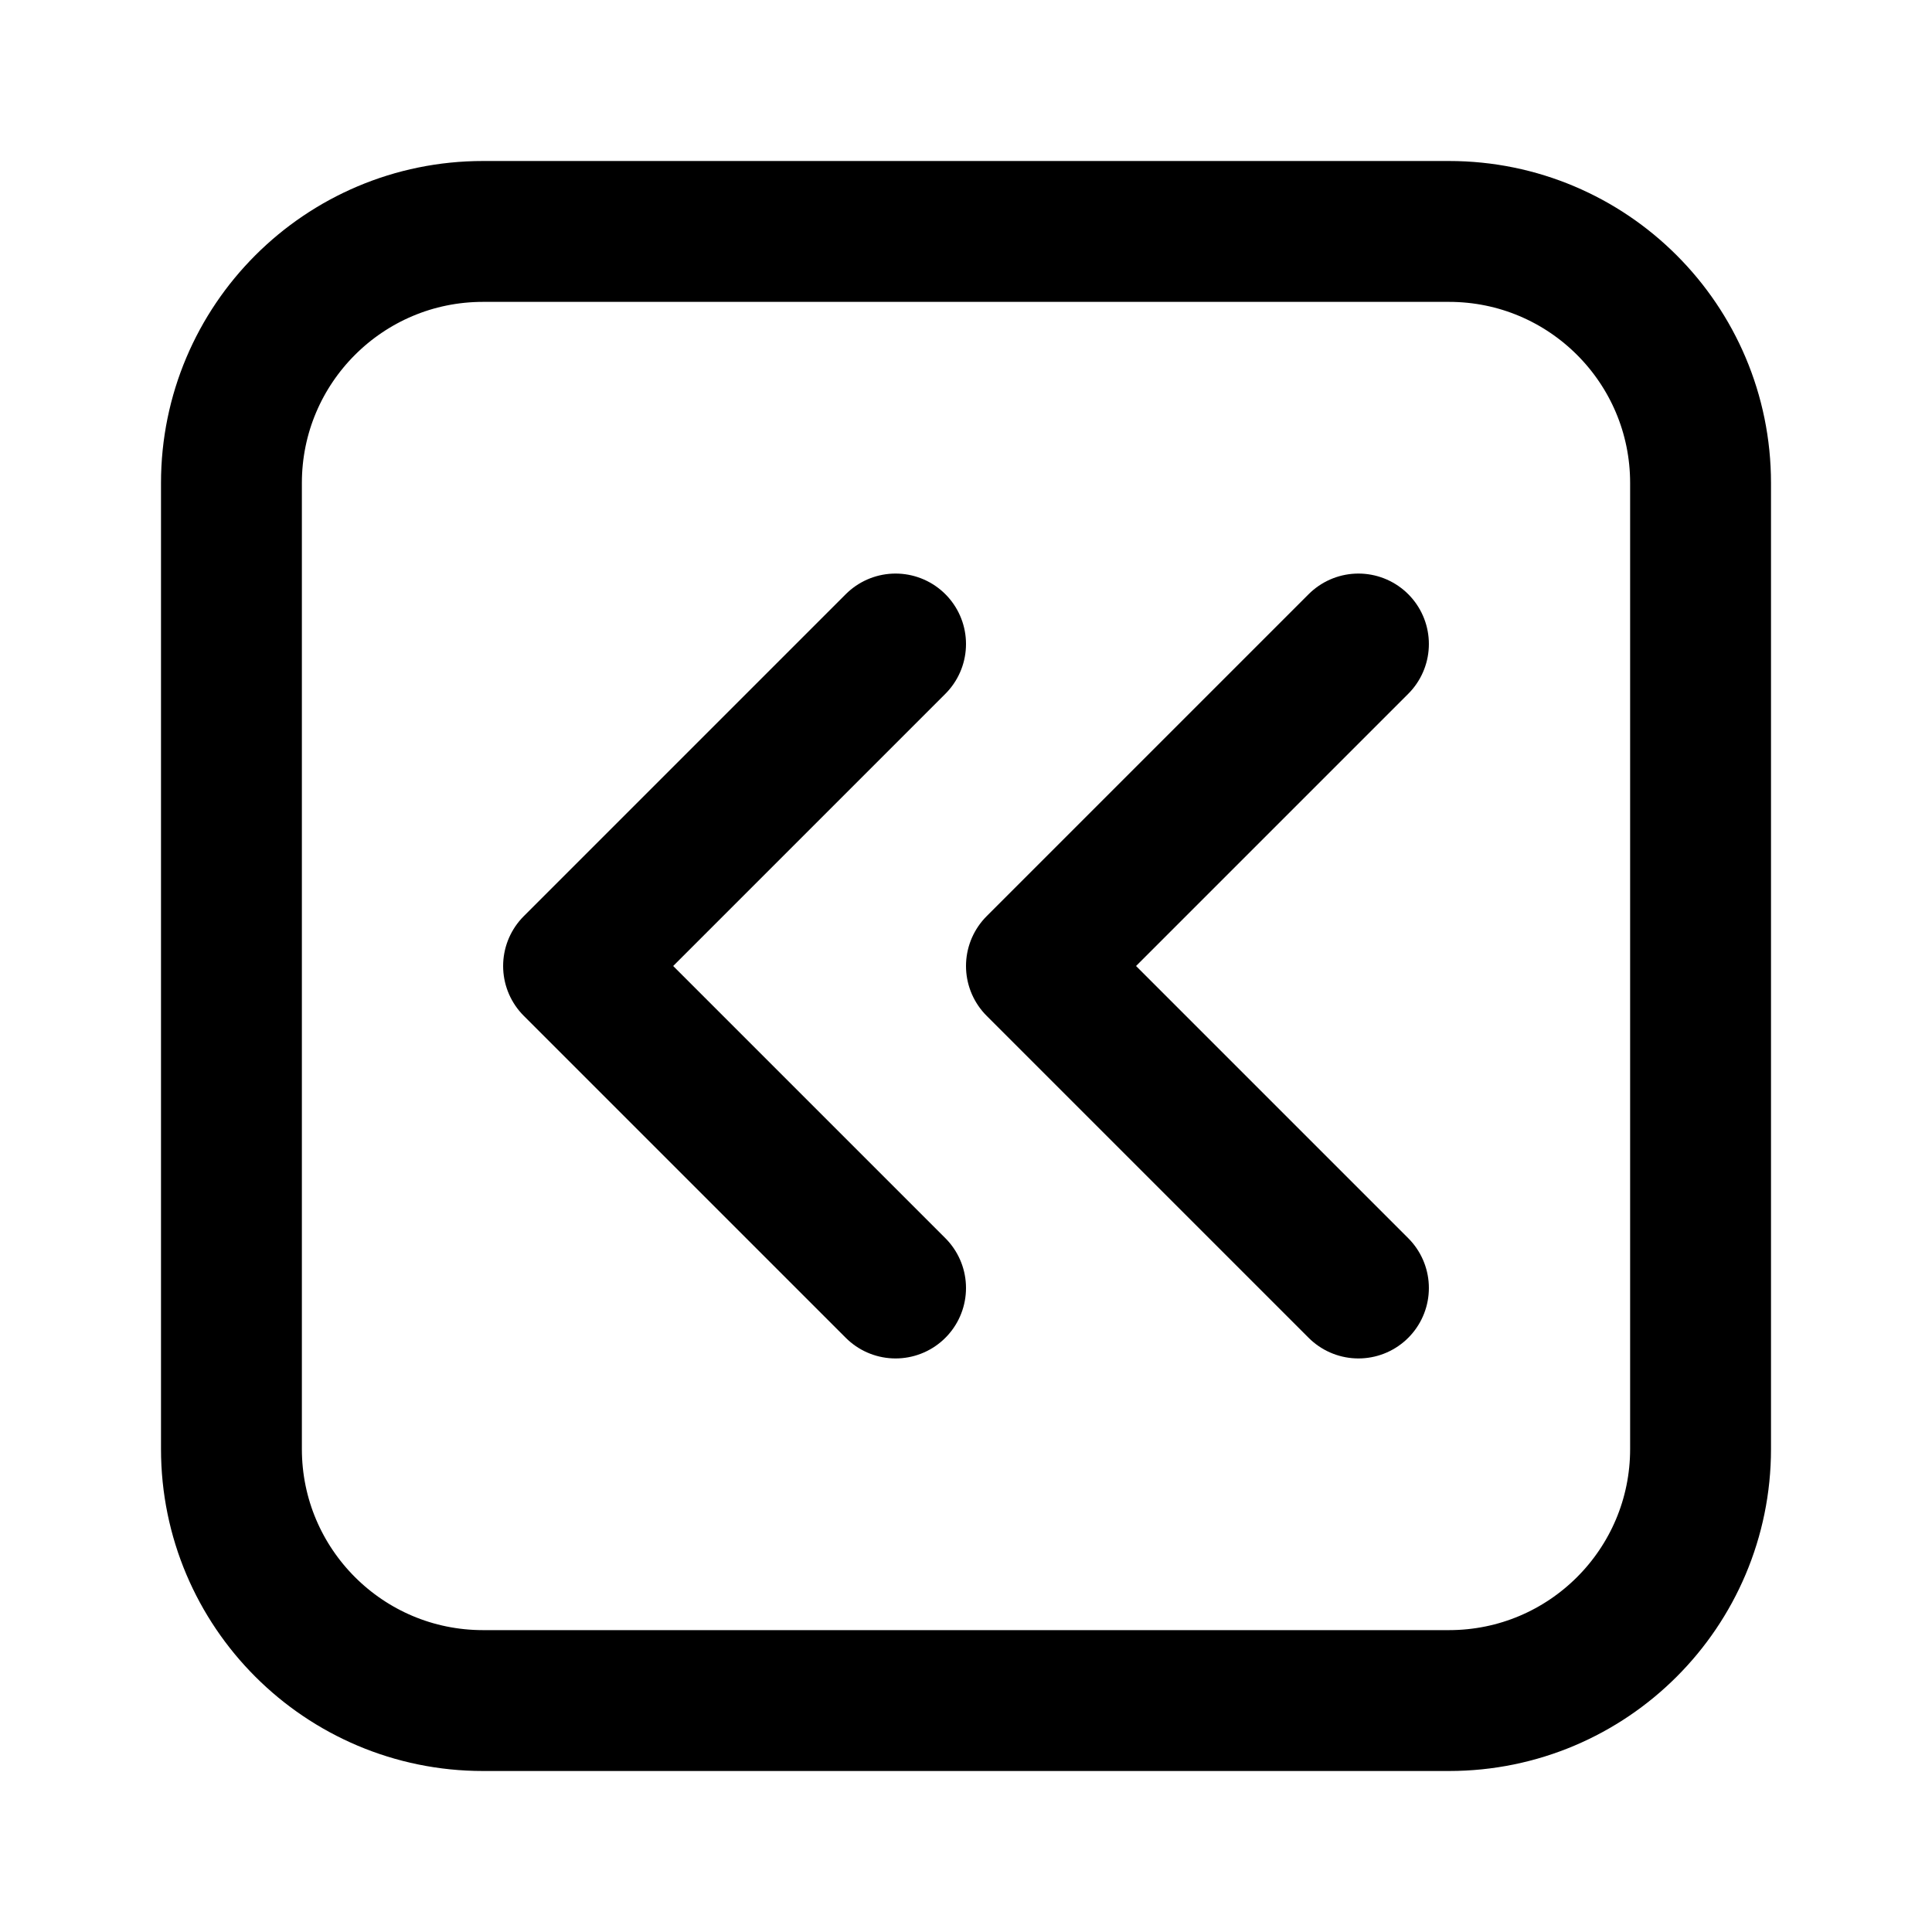
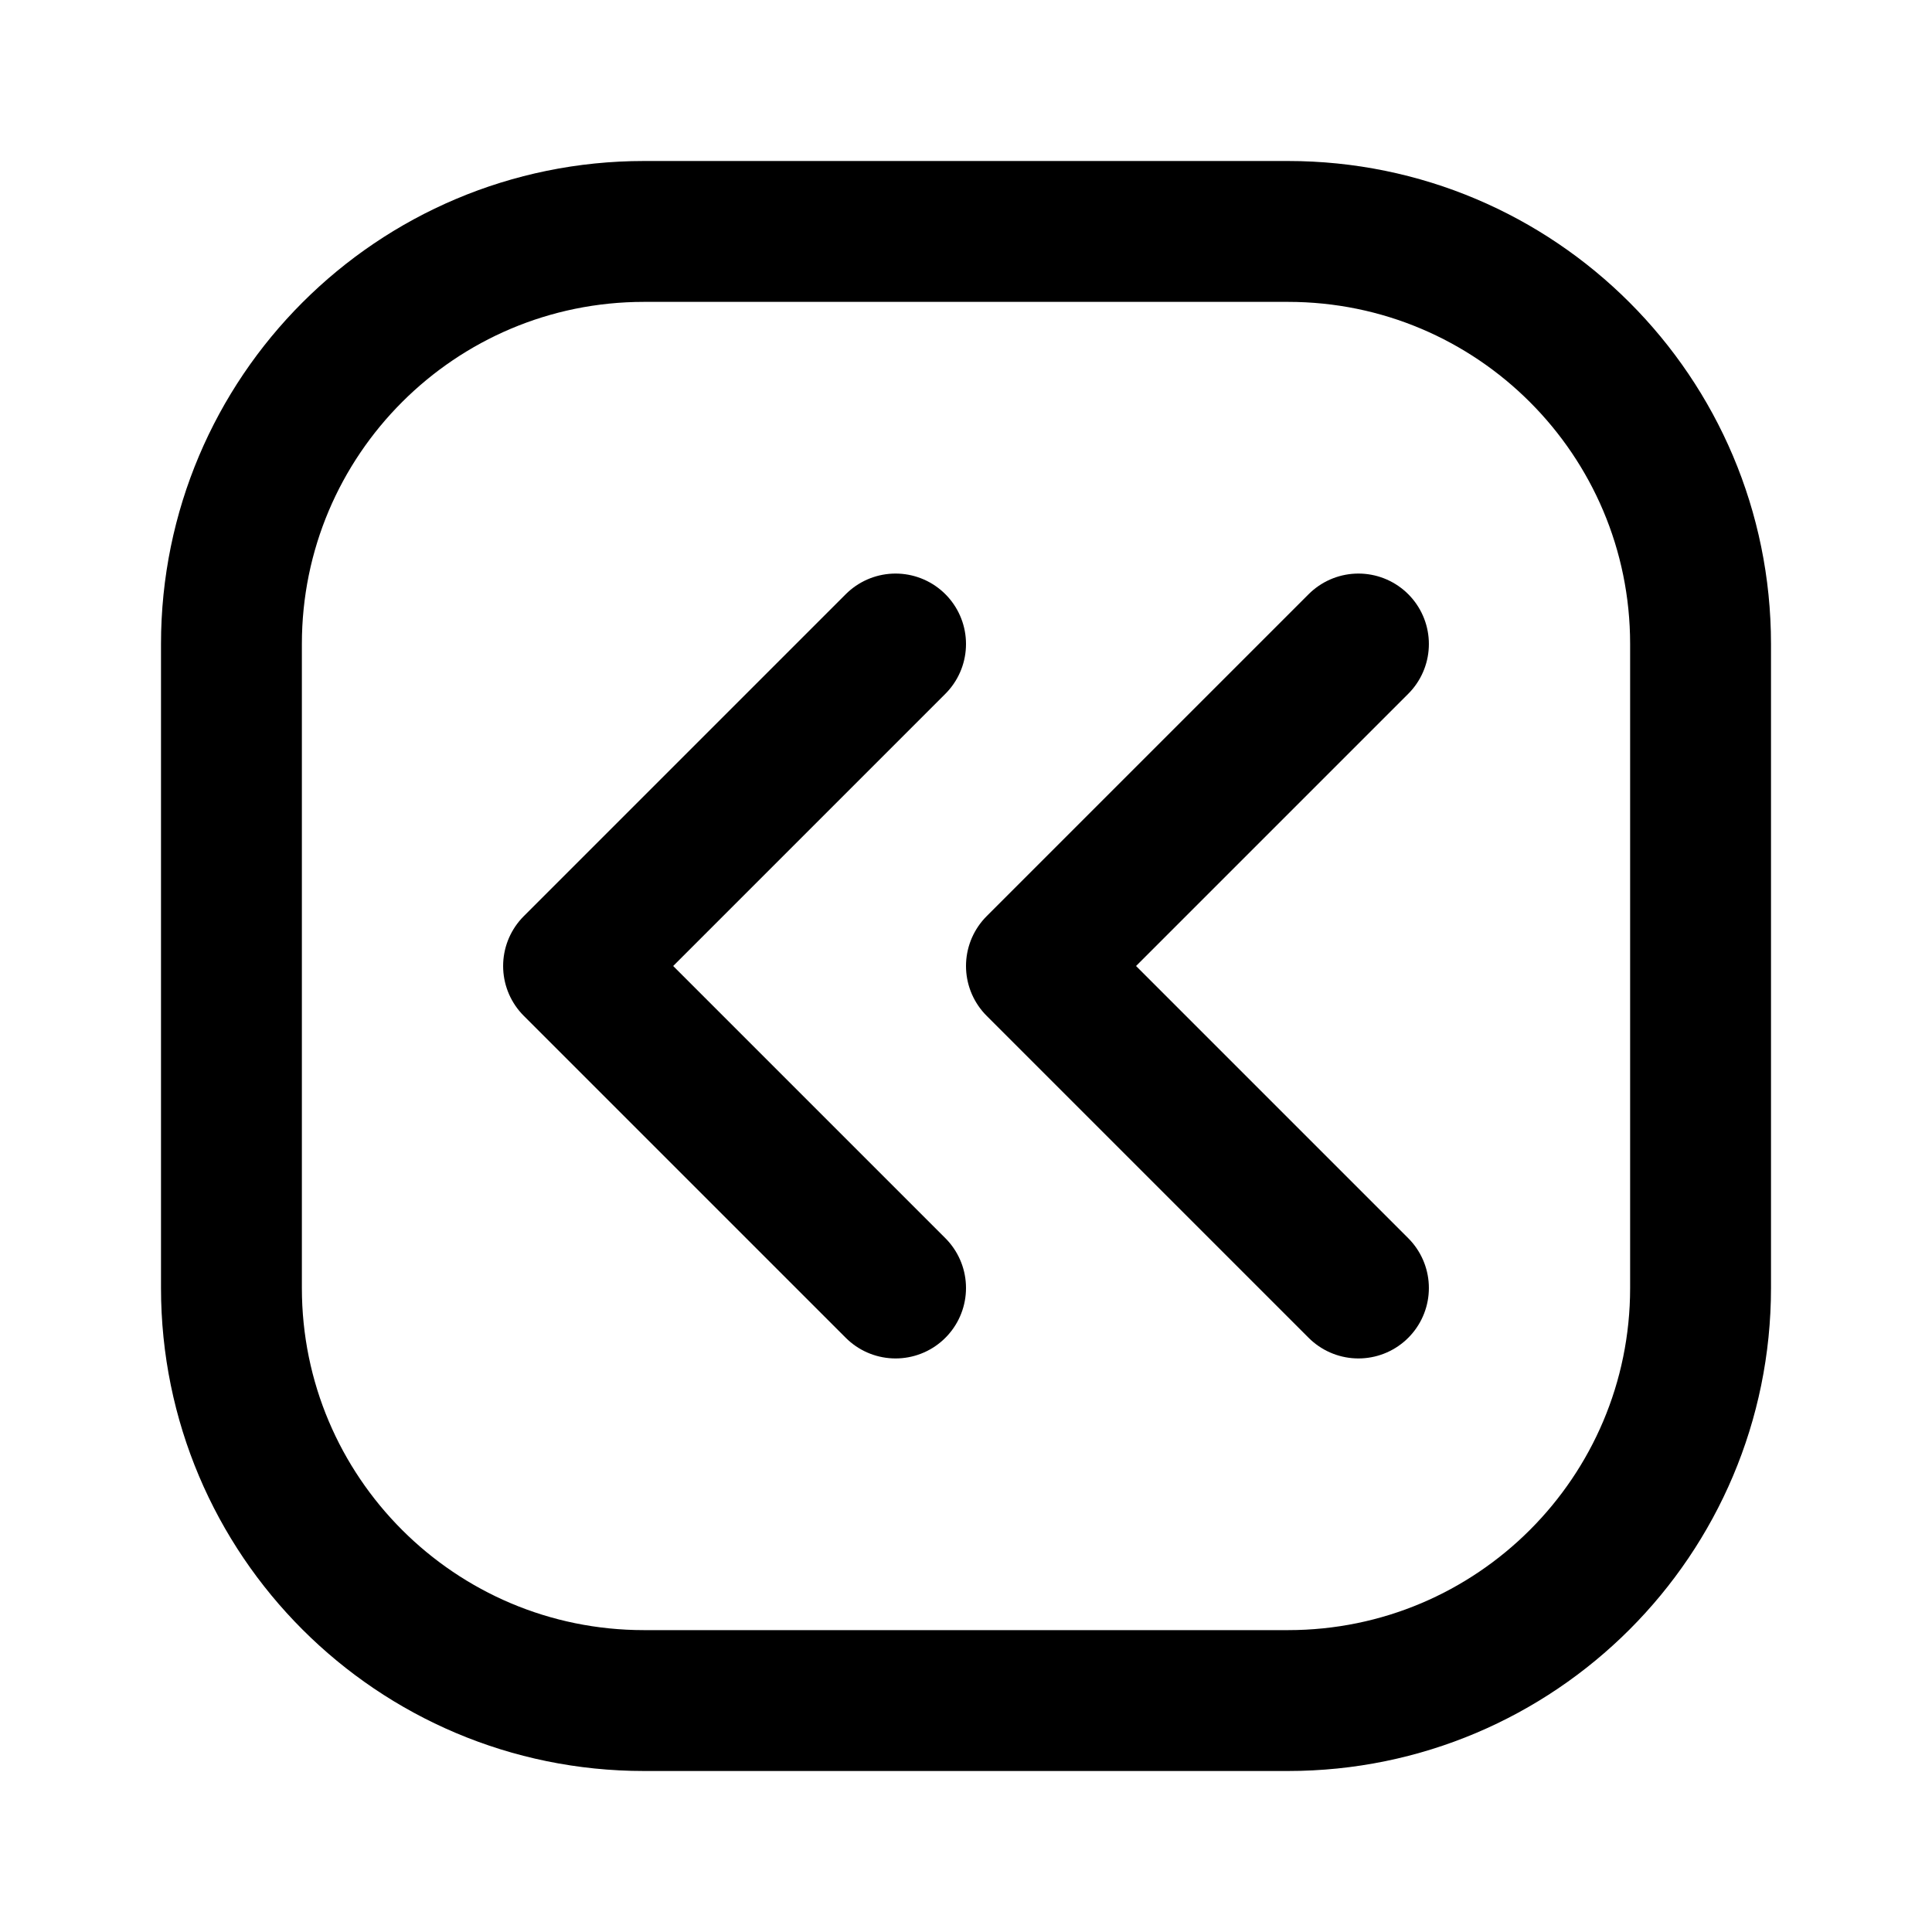
<svg xmlns="http://www.w3.org/2000/svg" viewBox="0 0 24 24" fill="none" stroke="currentColor" stroke-width="1.75" stroke-linecap="round" stroke-linejoin="round">
  <g data-part="body">
-     <path d="M6 2.875 H18 A3.125 3.125 0 0 1 21.125 6 V18 A3.125 3.125 0 0 1 18 21.125 H6 A3.125 3.125 0 0 1 2.875 18 V6 A3.125 3.125 0 0 1 6 2.875 Z" />
+     <path d="M8 2.875 H16 A5.125 5.125 0 0 1 21.125 8 V16 A5.125 5.125 0 0 1 16 21.125 H8 A5.125 5.125 0 0 1 2.875 16 V8 A5.125 5.125 0 0 1 8 2.875 Z" />
    <path d="M11.125 16 L7.125 12 L11.125 8 M16.875 16 L12.875 12 L16.875 8" />
  </g>
</svg>
